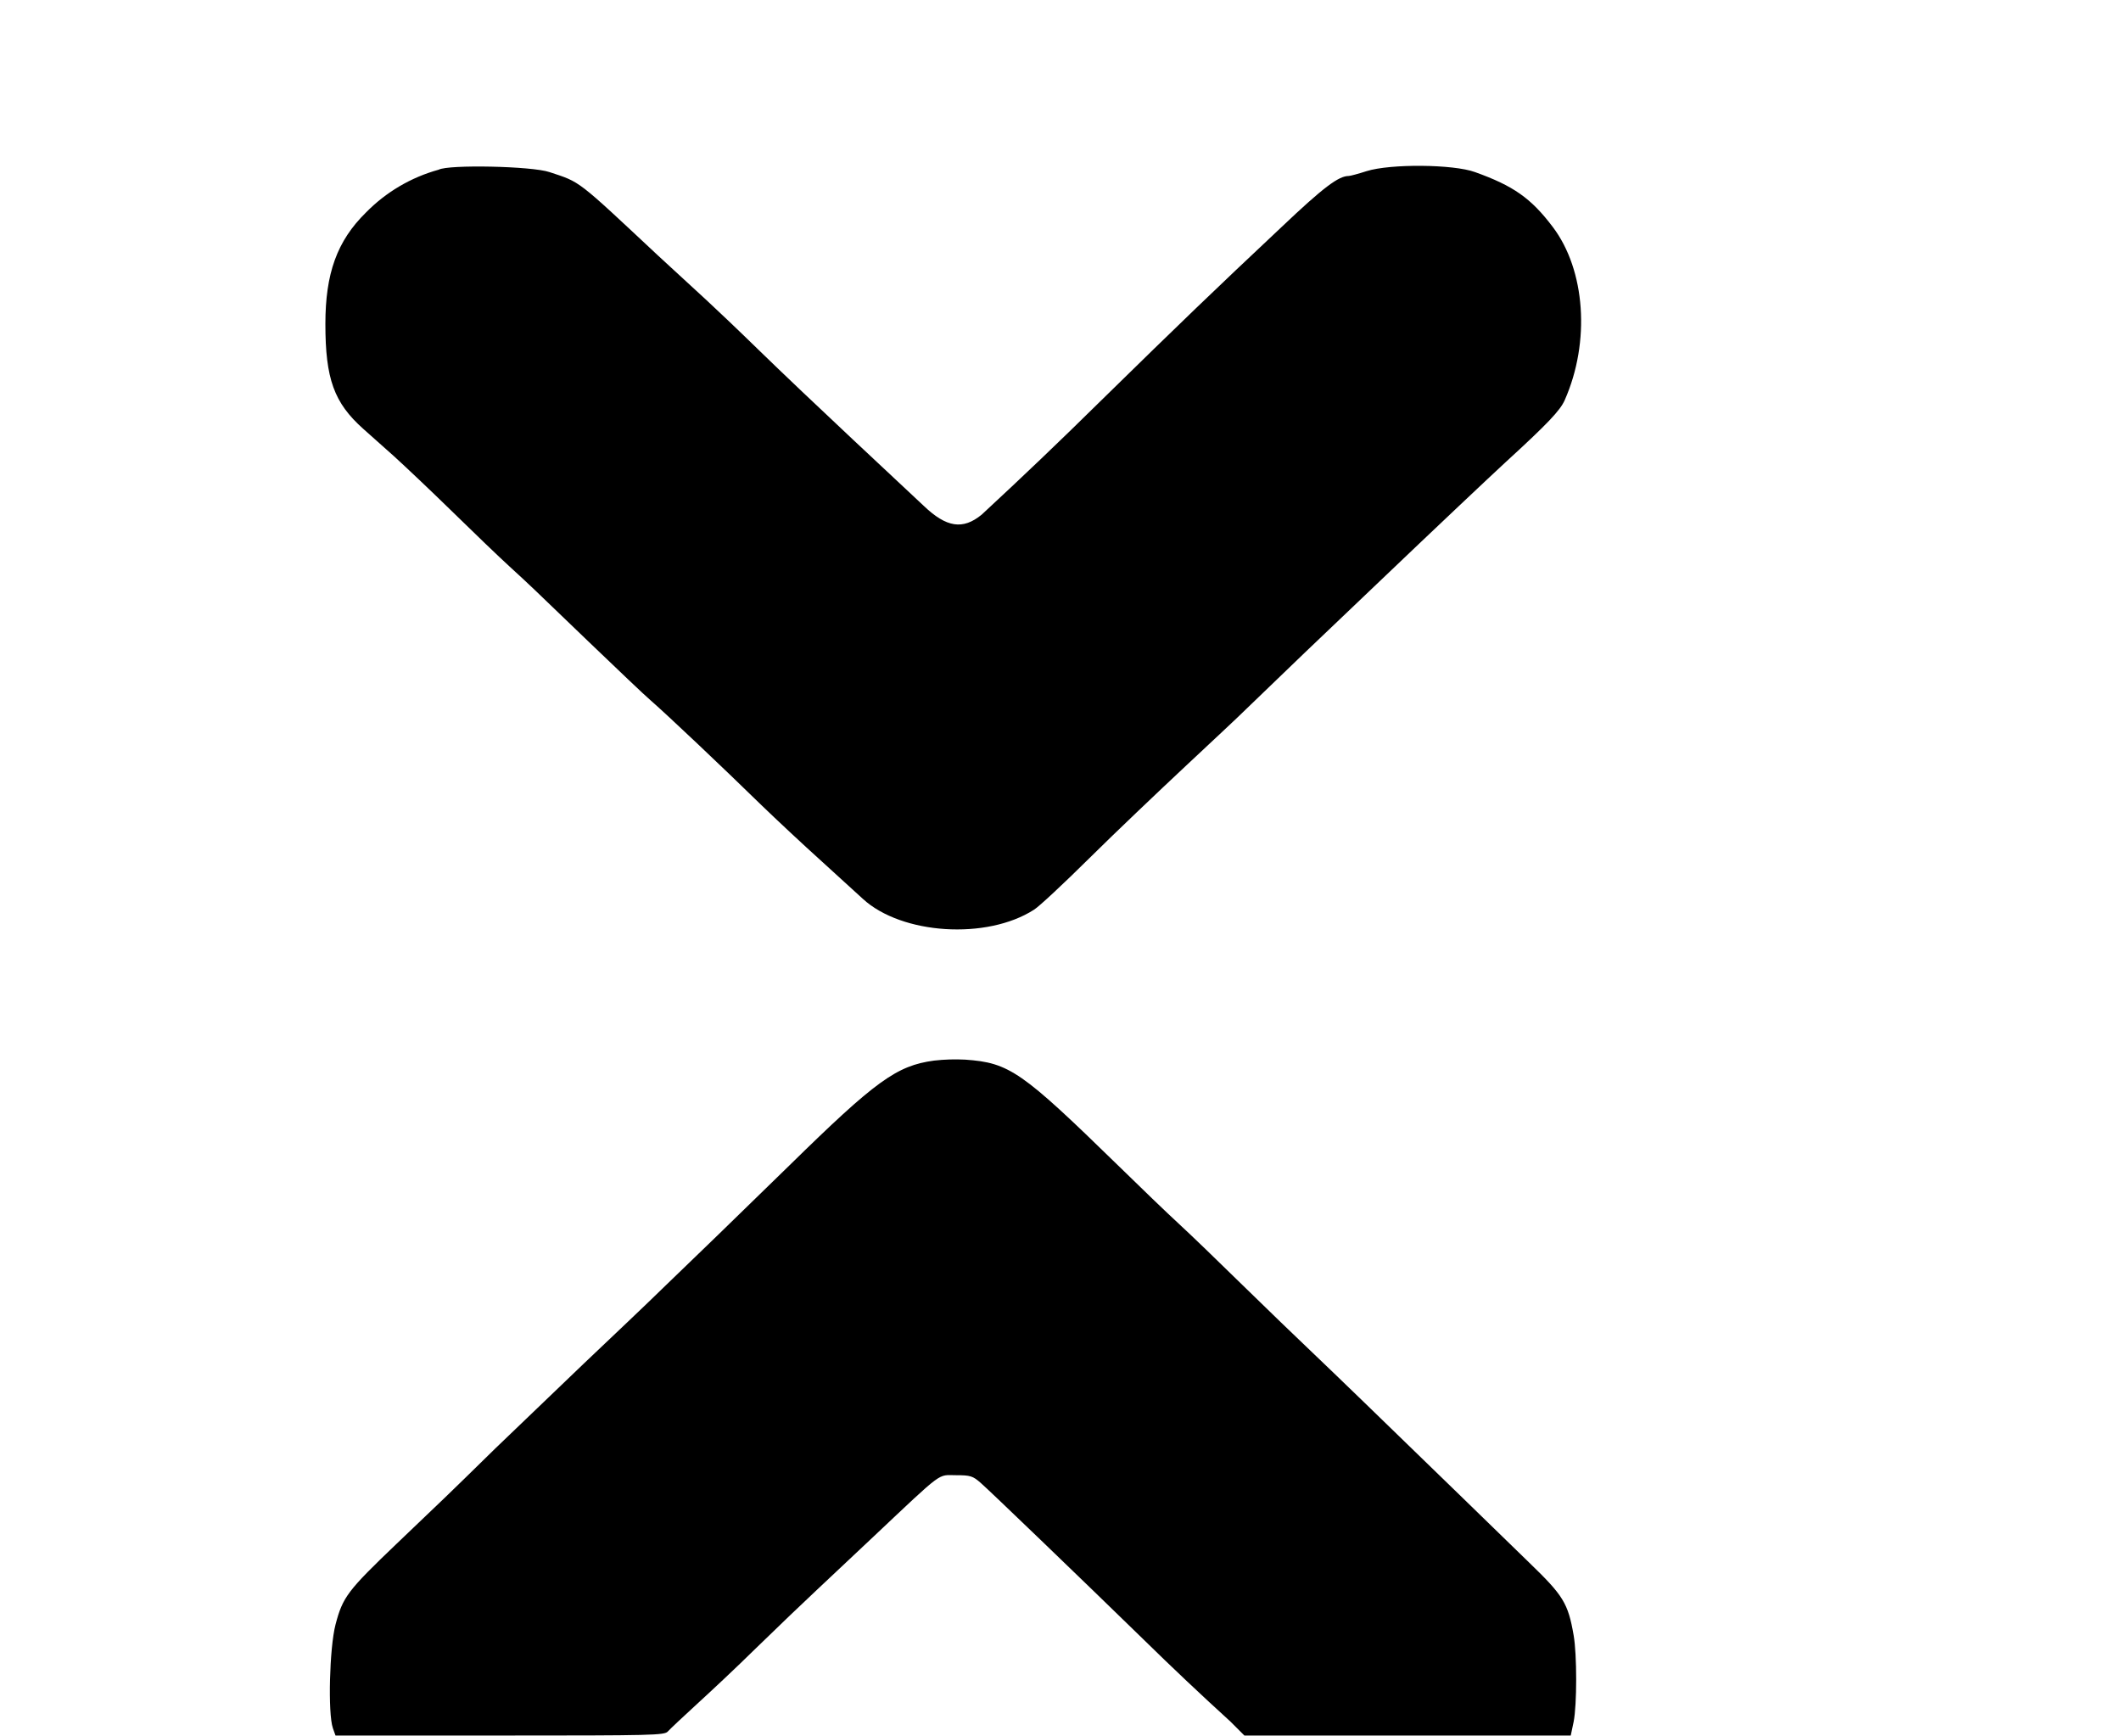
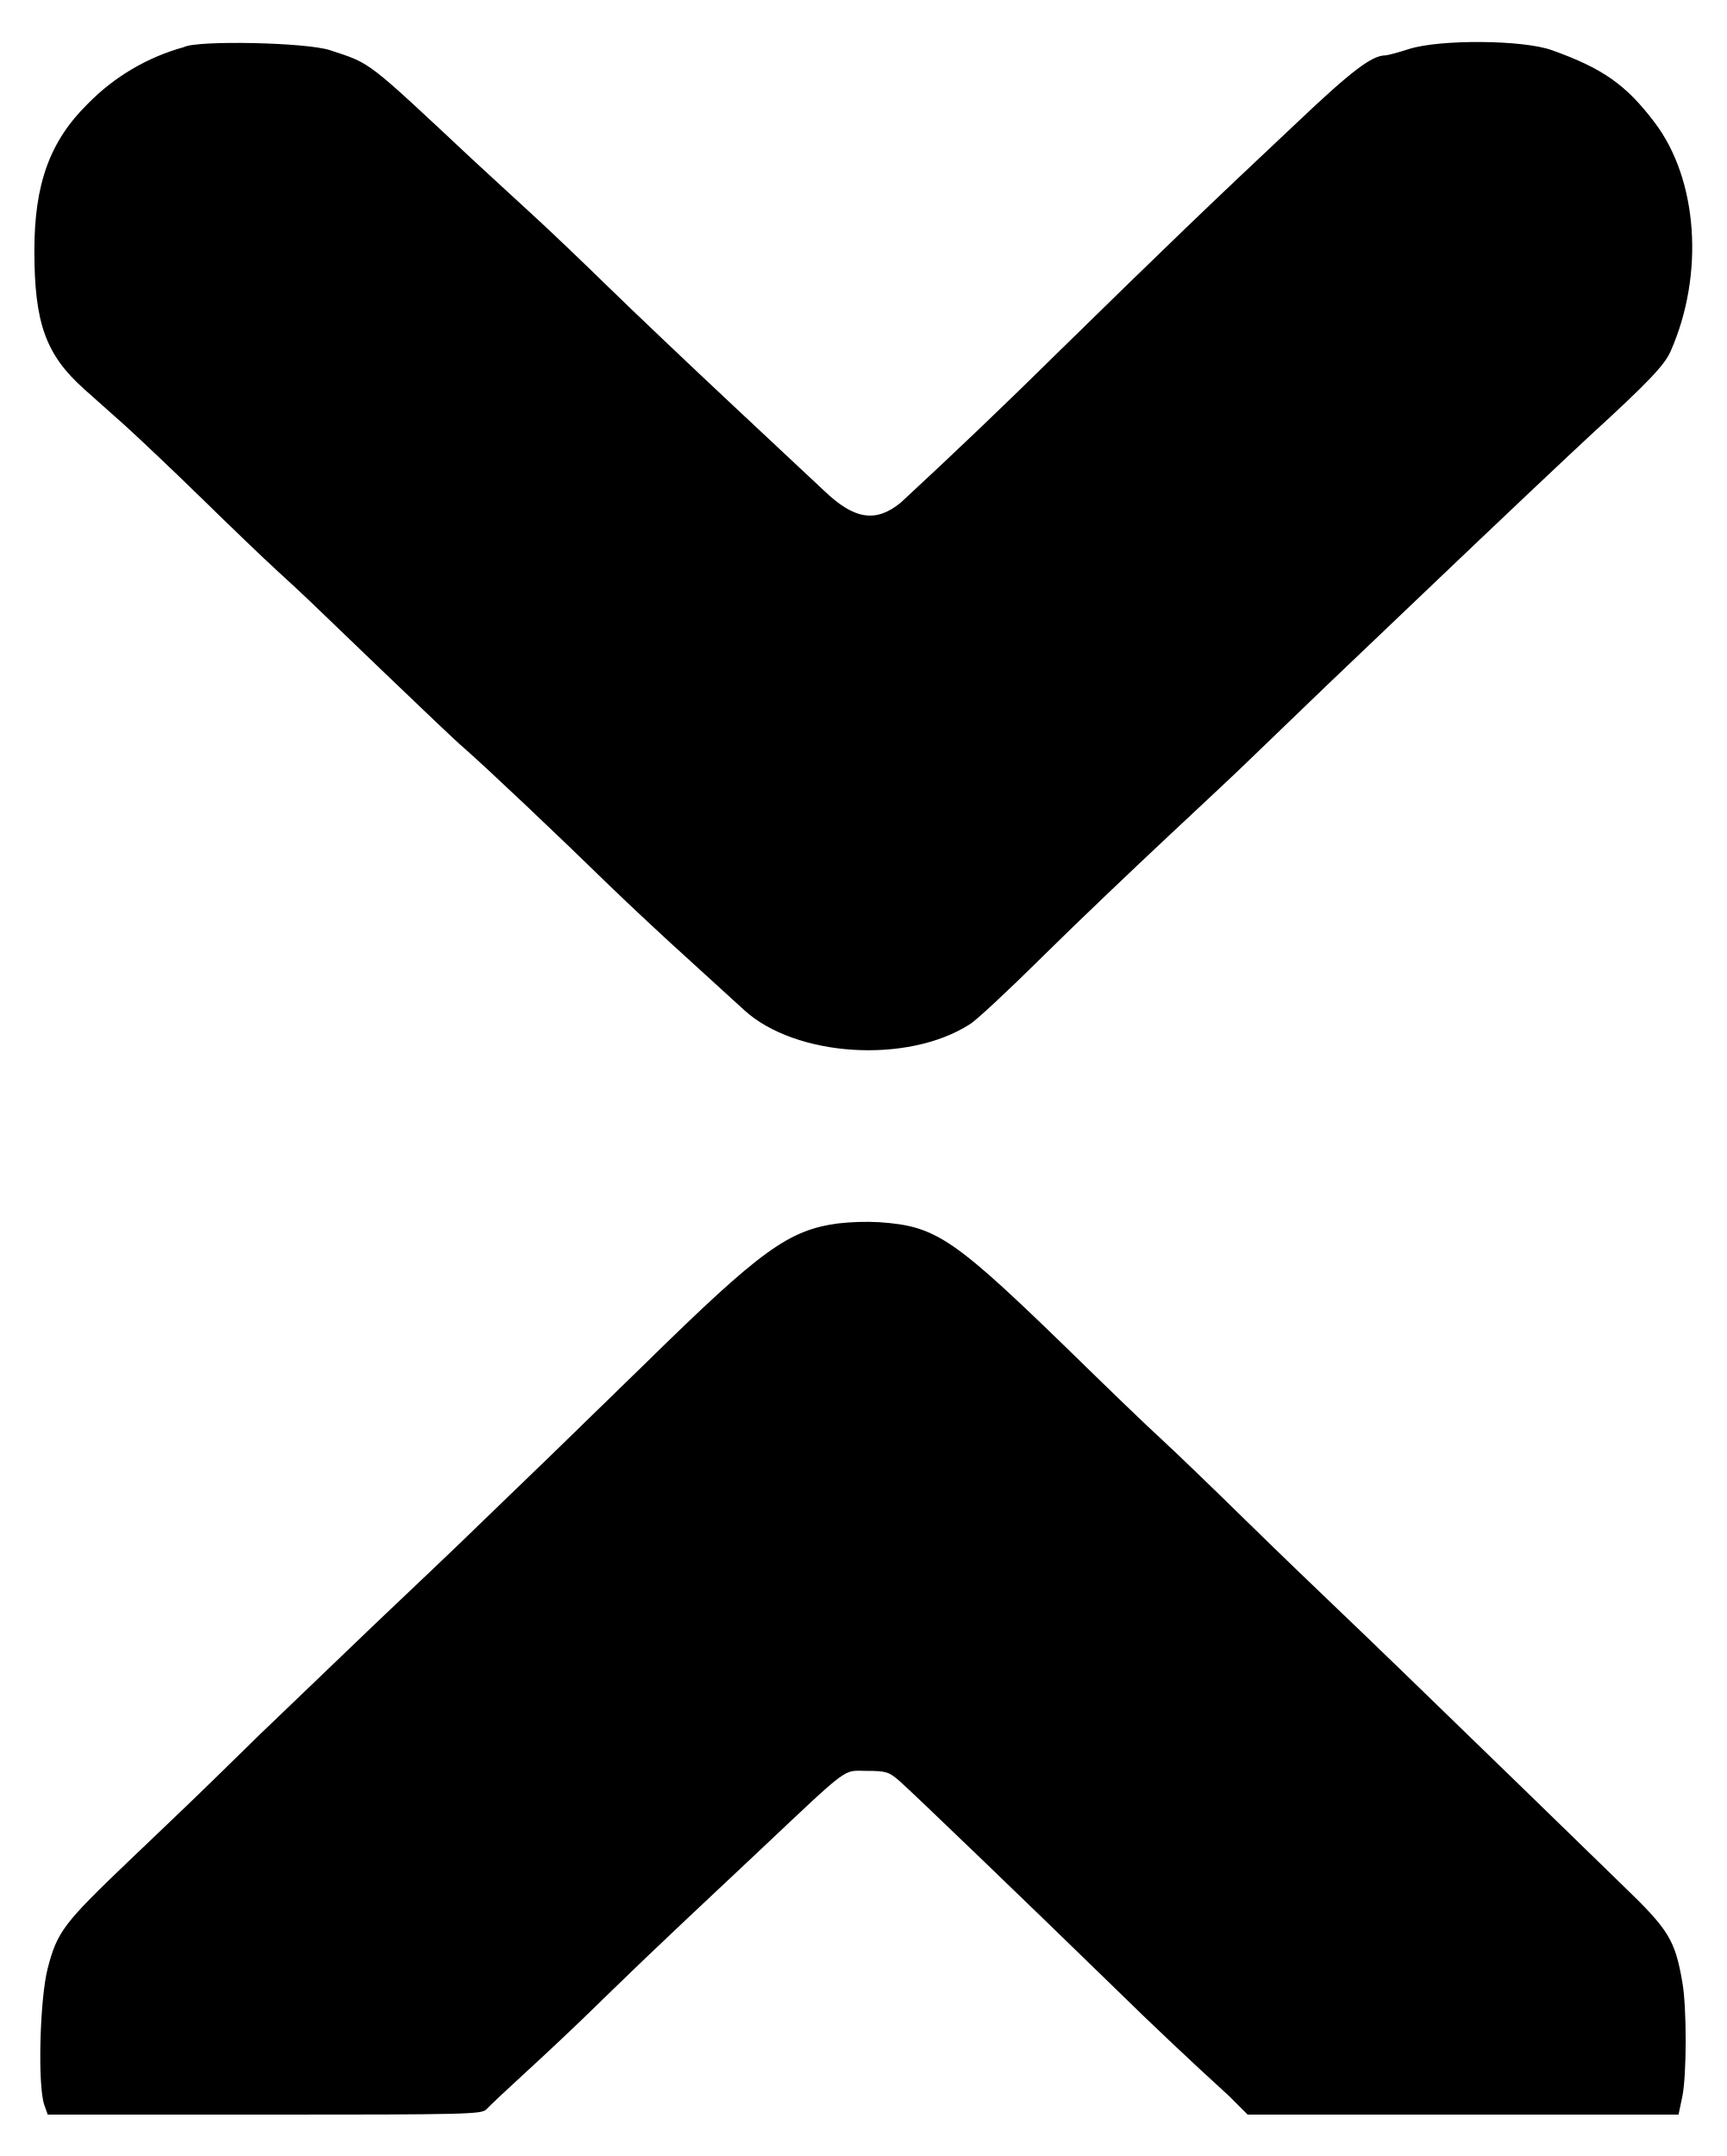
- <svg xmlns="http://www.w3.org/2000/svg" viewBox="0 0 880 720" version="1.1">
+ <svg xmlns="http://www.w3.org/2000/svg" viewBox="124.2 55.6 542.7 677.4" version="1.1">
  <path fill="currentColor" fill-rule="evenodd" d="M182 70.4a67.3 67.3 0 0 0-30.2 17.8c-12 11.8-16.8 25.3-16.8 46.2 0 22.8 3.6 32.7 15.7 43.5l12.8 11.4c4.4 4 15.2 14.2 24 22.8s19.6 19 24 23c9.8 9 7 6.4 32.6 31 11.8 11.3 23.4 22.4 25.9 24.5 7.2 6.3 29.3 27.2 46 43.5 5.8 5.6 17 16.1 25 23.3l17 15.5c16.1 14.8 51.4 17.1 71 4.5 2-1.2 12.3-10.8 23-21.4s28.5-27.5 39.5-37.8 22.5-21 25.6-24.1l24-23.1 29.9-28.5c26.3-25.1 47-44.6 53.5-50.6 17.7-16.2 22.8-21.6 24.7-25.9 10.7-24.2 8.6-54-5-71.9-9-11.9-16.3-17-32.2-22.7-9-3.3-35.2-3.5-45-.4-3.4 1.1-6.8 2-7.4 2-4.2 0-10.4 4.6-28 21.3-28.2 26.5-41.3 39.1-75.1 72.2a2092 2092 0 0 1-49.2 47c-7.8 6.4-14.6 5.4-24.1-3.7L353.5 182c-12.6-11.8-30-28.3-38.5-36.6s-18.4-17.7-22-21L273 106c-34-31.8-32-30.3-45-34.6-7.3-2.5-42-3.2-46-1M387.5 440c-15.5 2.1-24.2 8.4-60 43.5l-30 29.2-23 22.2c-6 5.9-20.7 19.8-32.5 31l-36.5 35c-21.1 20.7-21.1 20.6-40.8 39.4-20.5 19.6-22.5 22.2-25.5 33.7-2.5 9.6-3.2 36.8-1.1 42.9l1.1 3.1h68.2c63.7 0 68.3-.1 69.7-1.7.9-1 6.2-6 12-11.3 5.7-5.2 16.5-15.3 23.9-22.6 13.8-13.4 16.7-16.1 26.1-25l23.4-22c29.4-27.7 26.4-25.4 34.1-25.4 6 0 7 .3 10.3 3.2 3.8 3.3 40.9 39 67.6 65a1330 1330 0 0 0 36 34l5.8 5.8h135.4l1.2-5.7c1.4-7 1.4-28 0-35.9-2.3-13.3-4.3-16.5-18.4-30.1l-29-28.2c-34.6-33.6-50.5-49-61-59-6-5.7-19.1-18.3-29-28s-21.8-21.2-26.5-25.5-16-15.2-25-24c-40.2-39.2-45.2-42.7-63.5-44a78 78 0 0 0-13 .4" />
</svg>
